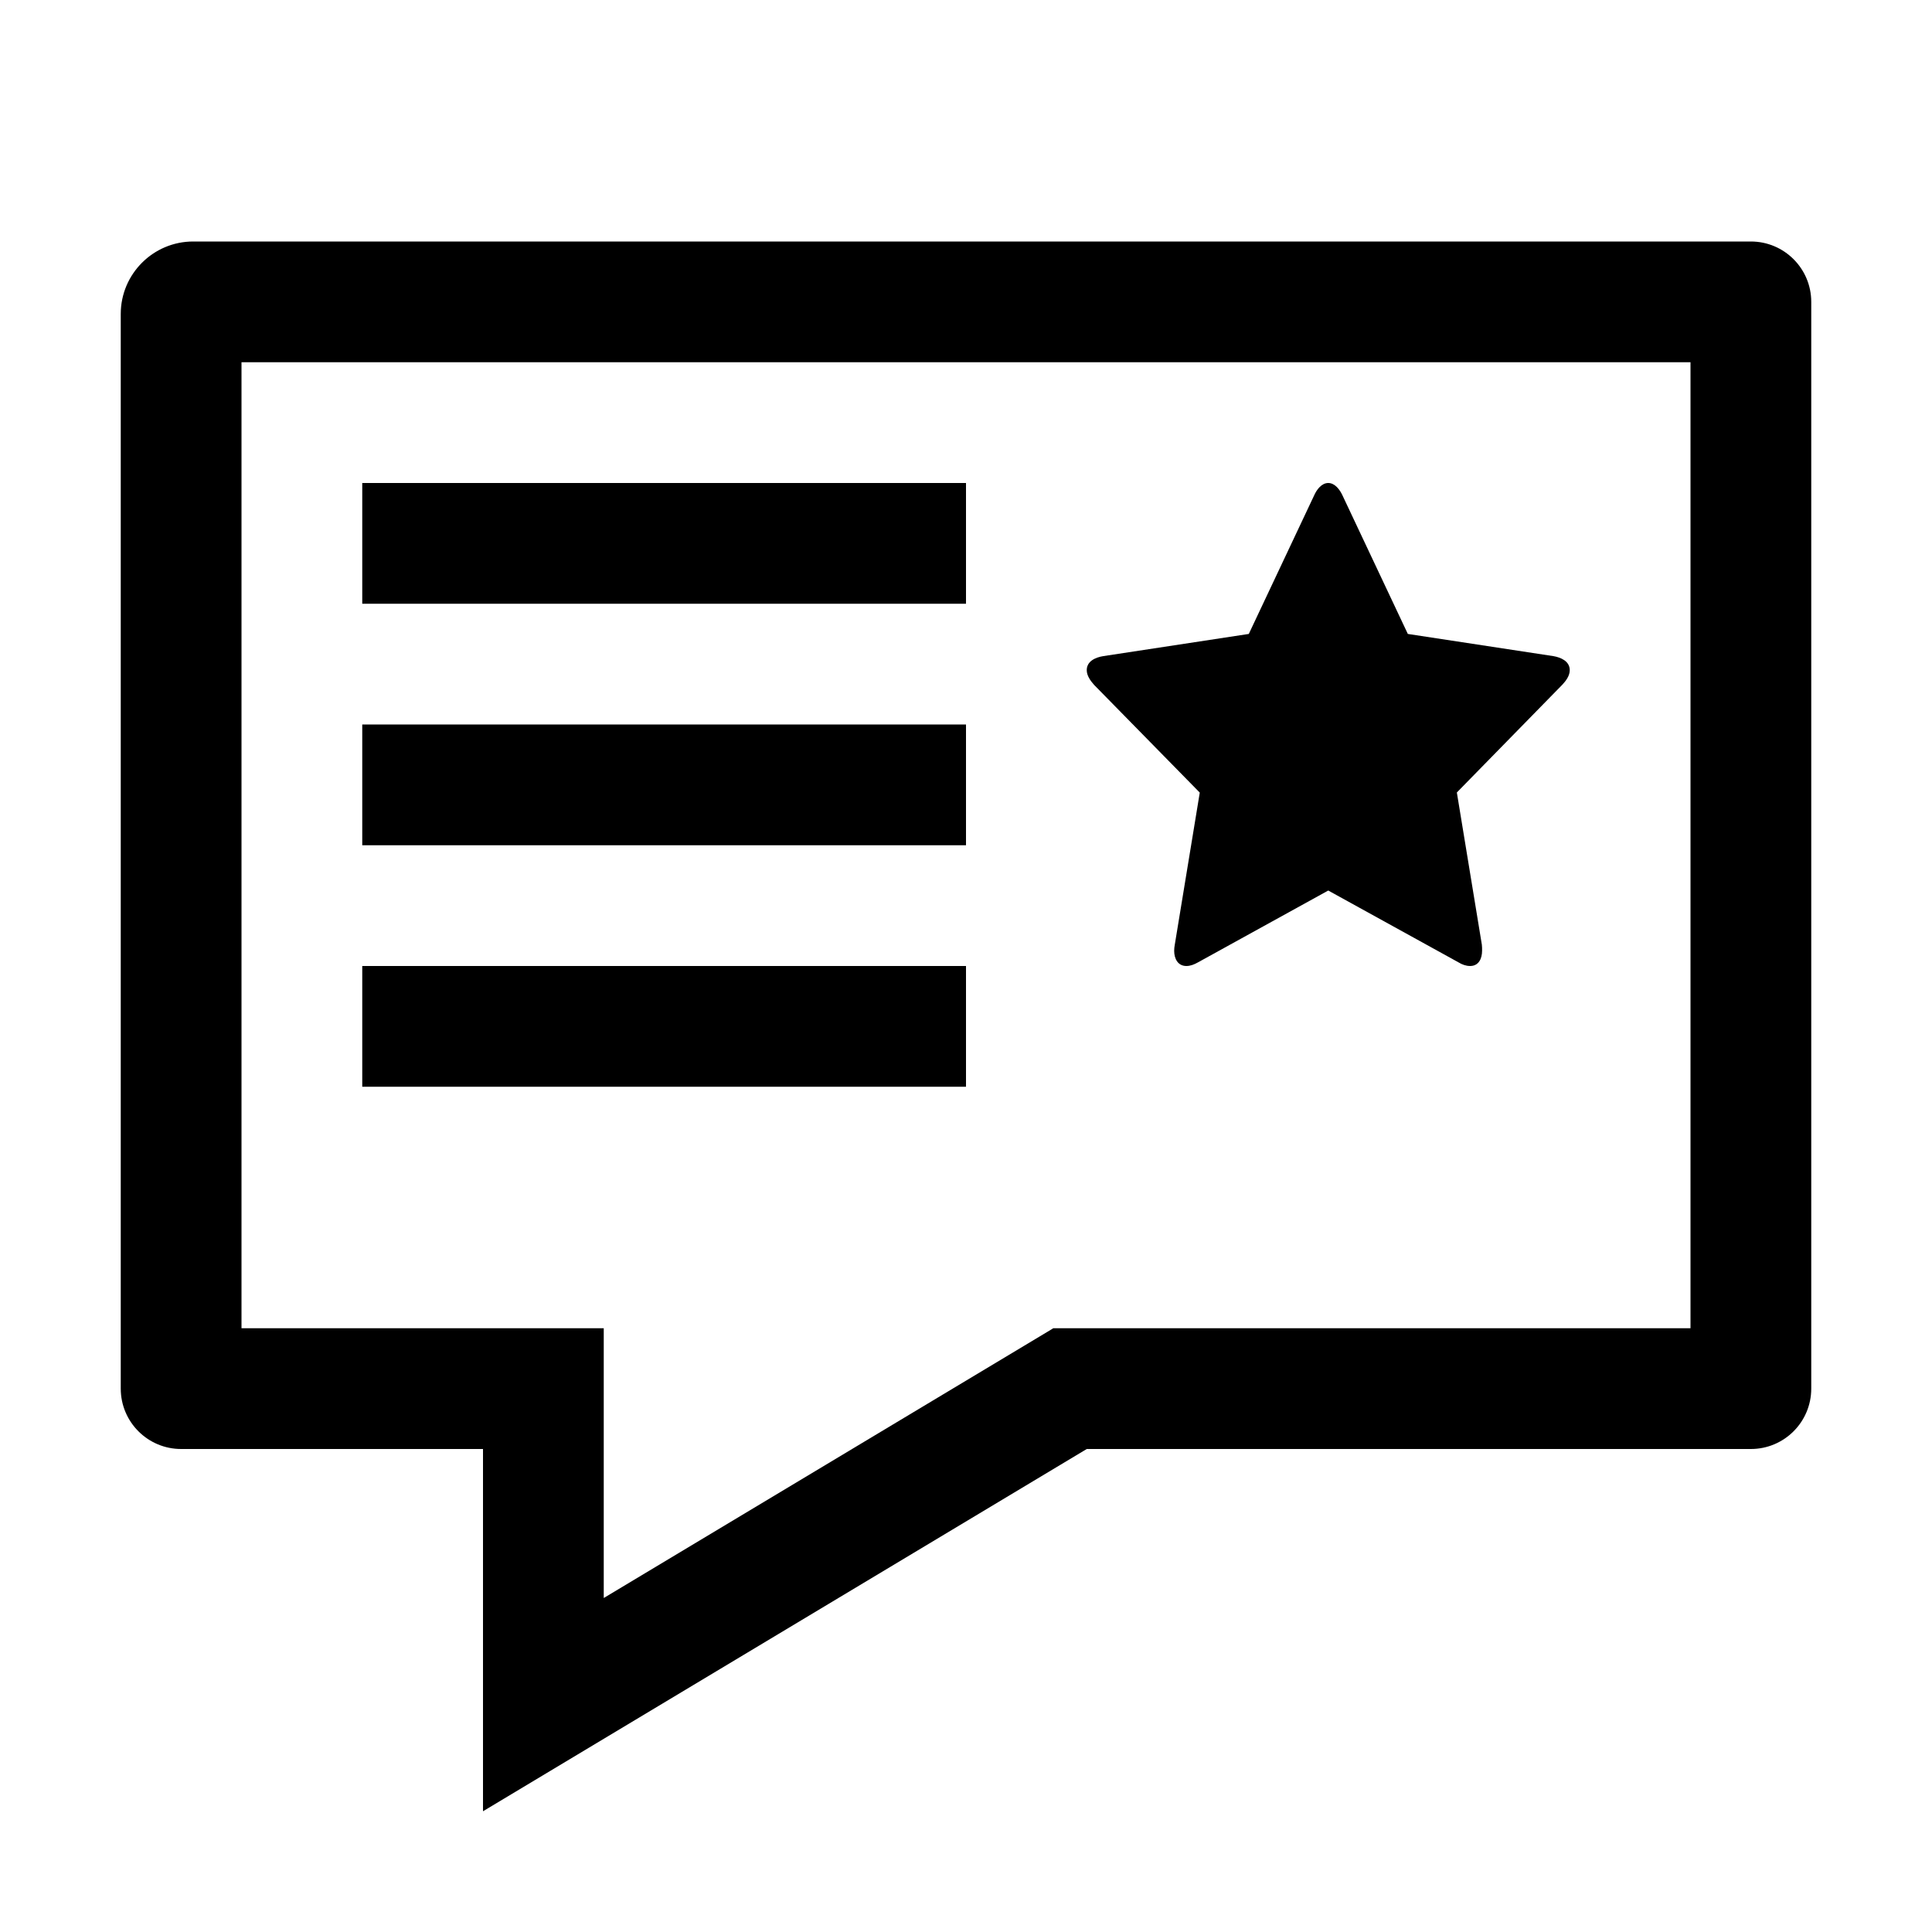
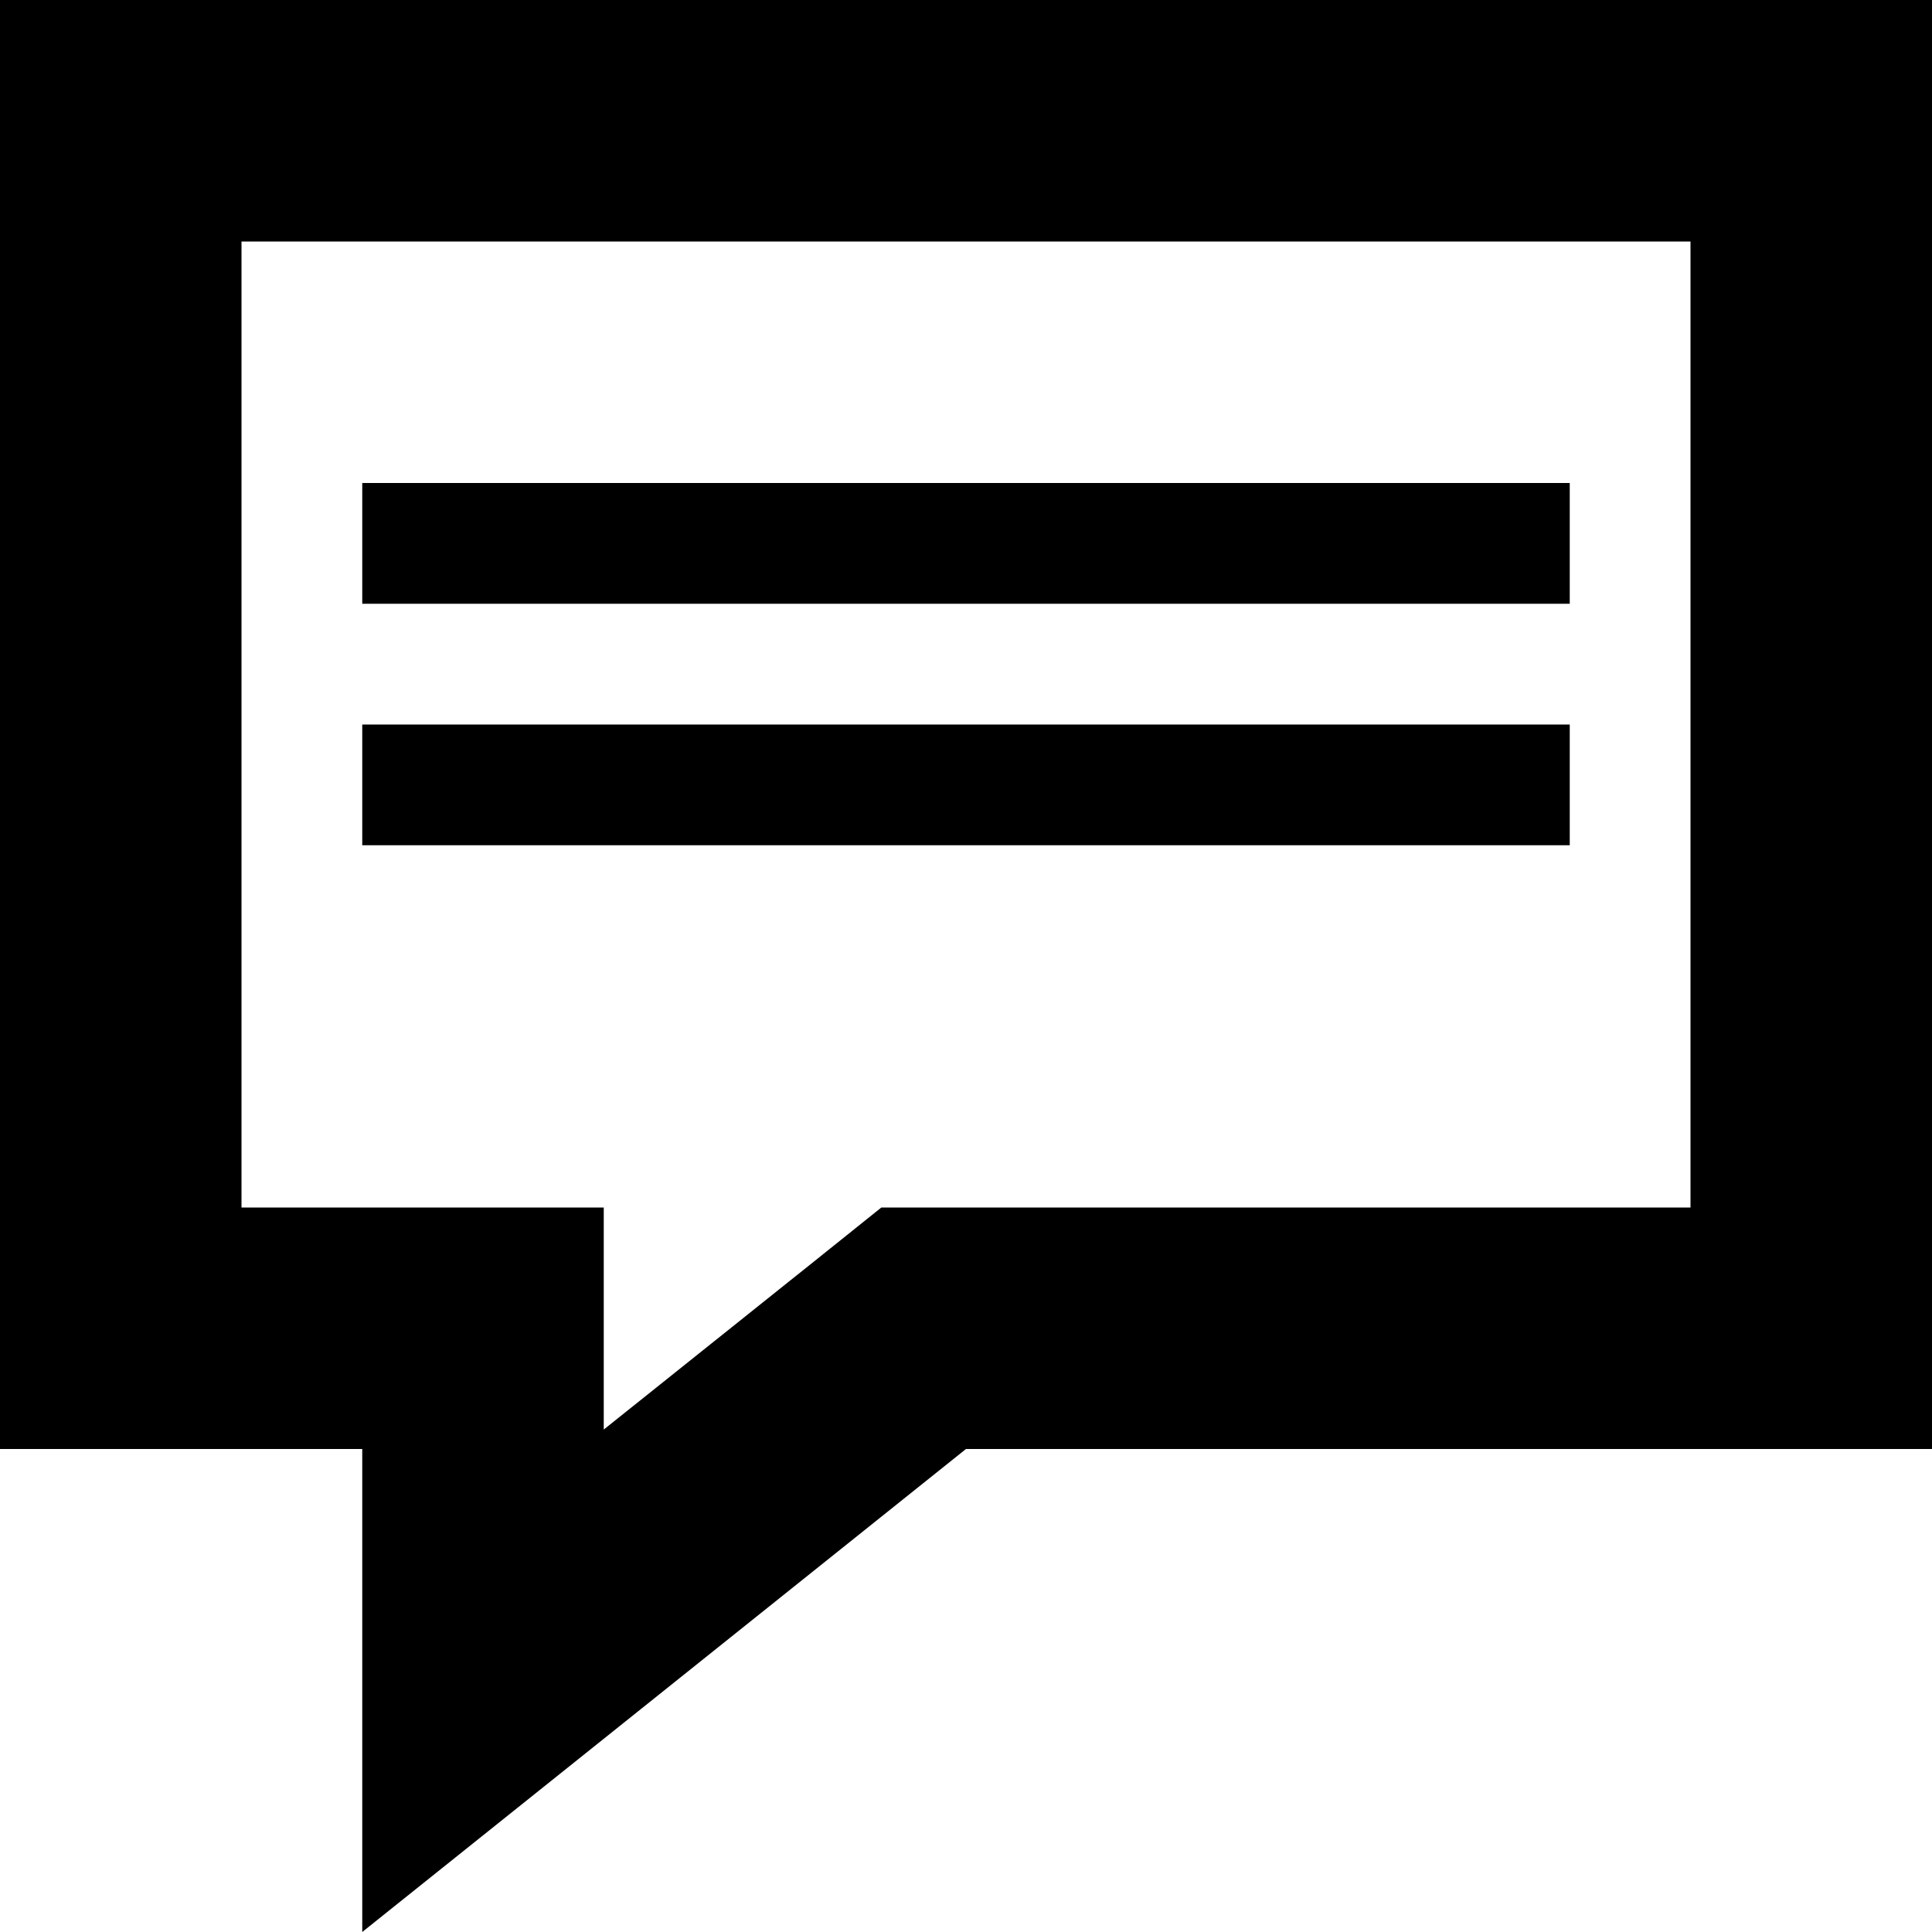
- <svg xmlns="http://www.w3.org/2000/svg" version="1.1" x="0px" y="0px" viewBox="0 0 16 16" enable-background="new 0 0 16 16" xml:space="preserve">
-   <g class="icon-color">
-     <path d="M14,3v8H9H8.723l-0.238,0.143L5,13.234V12v-1H4H2V3H14 M1.6,2C1.269,2,1,2.269,1,2.6v8.9C1,11.776,1.224,12,1.5,12H4v3l5-3   h5.5c0.276,0,0.5-0.224,0.5-0.5v-9C15,2.224,14.776,2,14.5,2H1.6z" />
-     <rect x="3" y="8" width="5" height="1" />
-     <rect x="3" y="4" width="5" height="1" />
-     <rect x="3" y="6" width="5" height="1" />
-     <path d="M12.938,5.671l-0.873,0.892l0.207,1.26c0.002,0.018,0.002,0.033,0.002,0.05C12.274,7.94,12.245,8,12.175,8   c-0.034,0-0.067-0.012-0.096-0.03L11,7.375L9.921,7.97C9.889,7.988,9.858,8,9.825,8c-0.07,0-0.101-0.06-0.101-0.126   c0-0.018,0.002-0.033,0.005-0.05l0.207-1.26L9.06,5.671C9.031,5.638,9,5.596,9,5.55c0-0.076,0.075-0.106,0.135-0.116l1.207-0.184   l0.541-1.147C10.904,4.055,10.945,4,11,4s0.096,0.055,0.118,0.103l0.541,1.147l1.207,0.184C12.923,5.444,13,5.474,13,5.55   C13,5.596,12.969,5.638,12.938,5.671z" />
-   </g>
+ <svg xmlns="http://www.w3.org/2000/svg" x="0px" y="0px" width="16px" height="16px" viewBox="0 0 32 32">
+   <path fill="#000000" d="M26,10H6V8h20V10z M26,12H6v2h20V12z M0,0h32v24H16L6,32v-8H0V0z M4,20h2h4v3.678l3.504-2.801L14.598,20H16 h12V4H4V20z" />
</svg>
